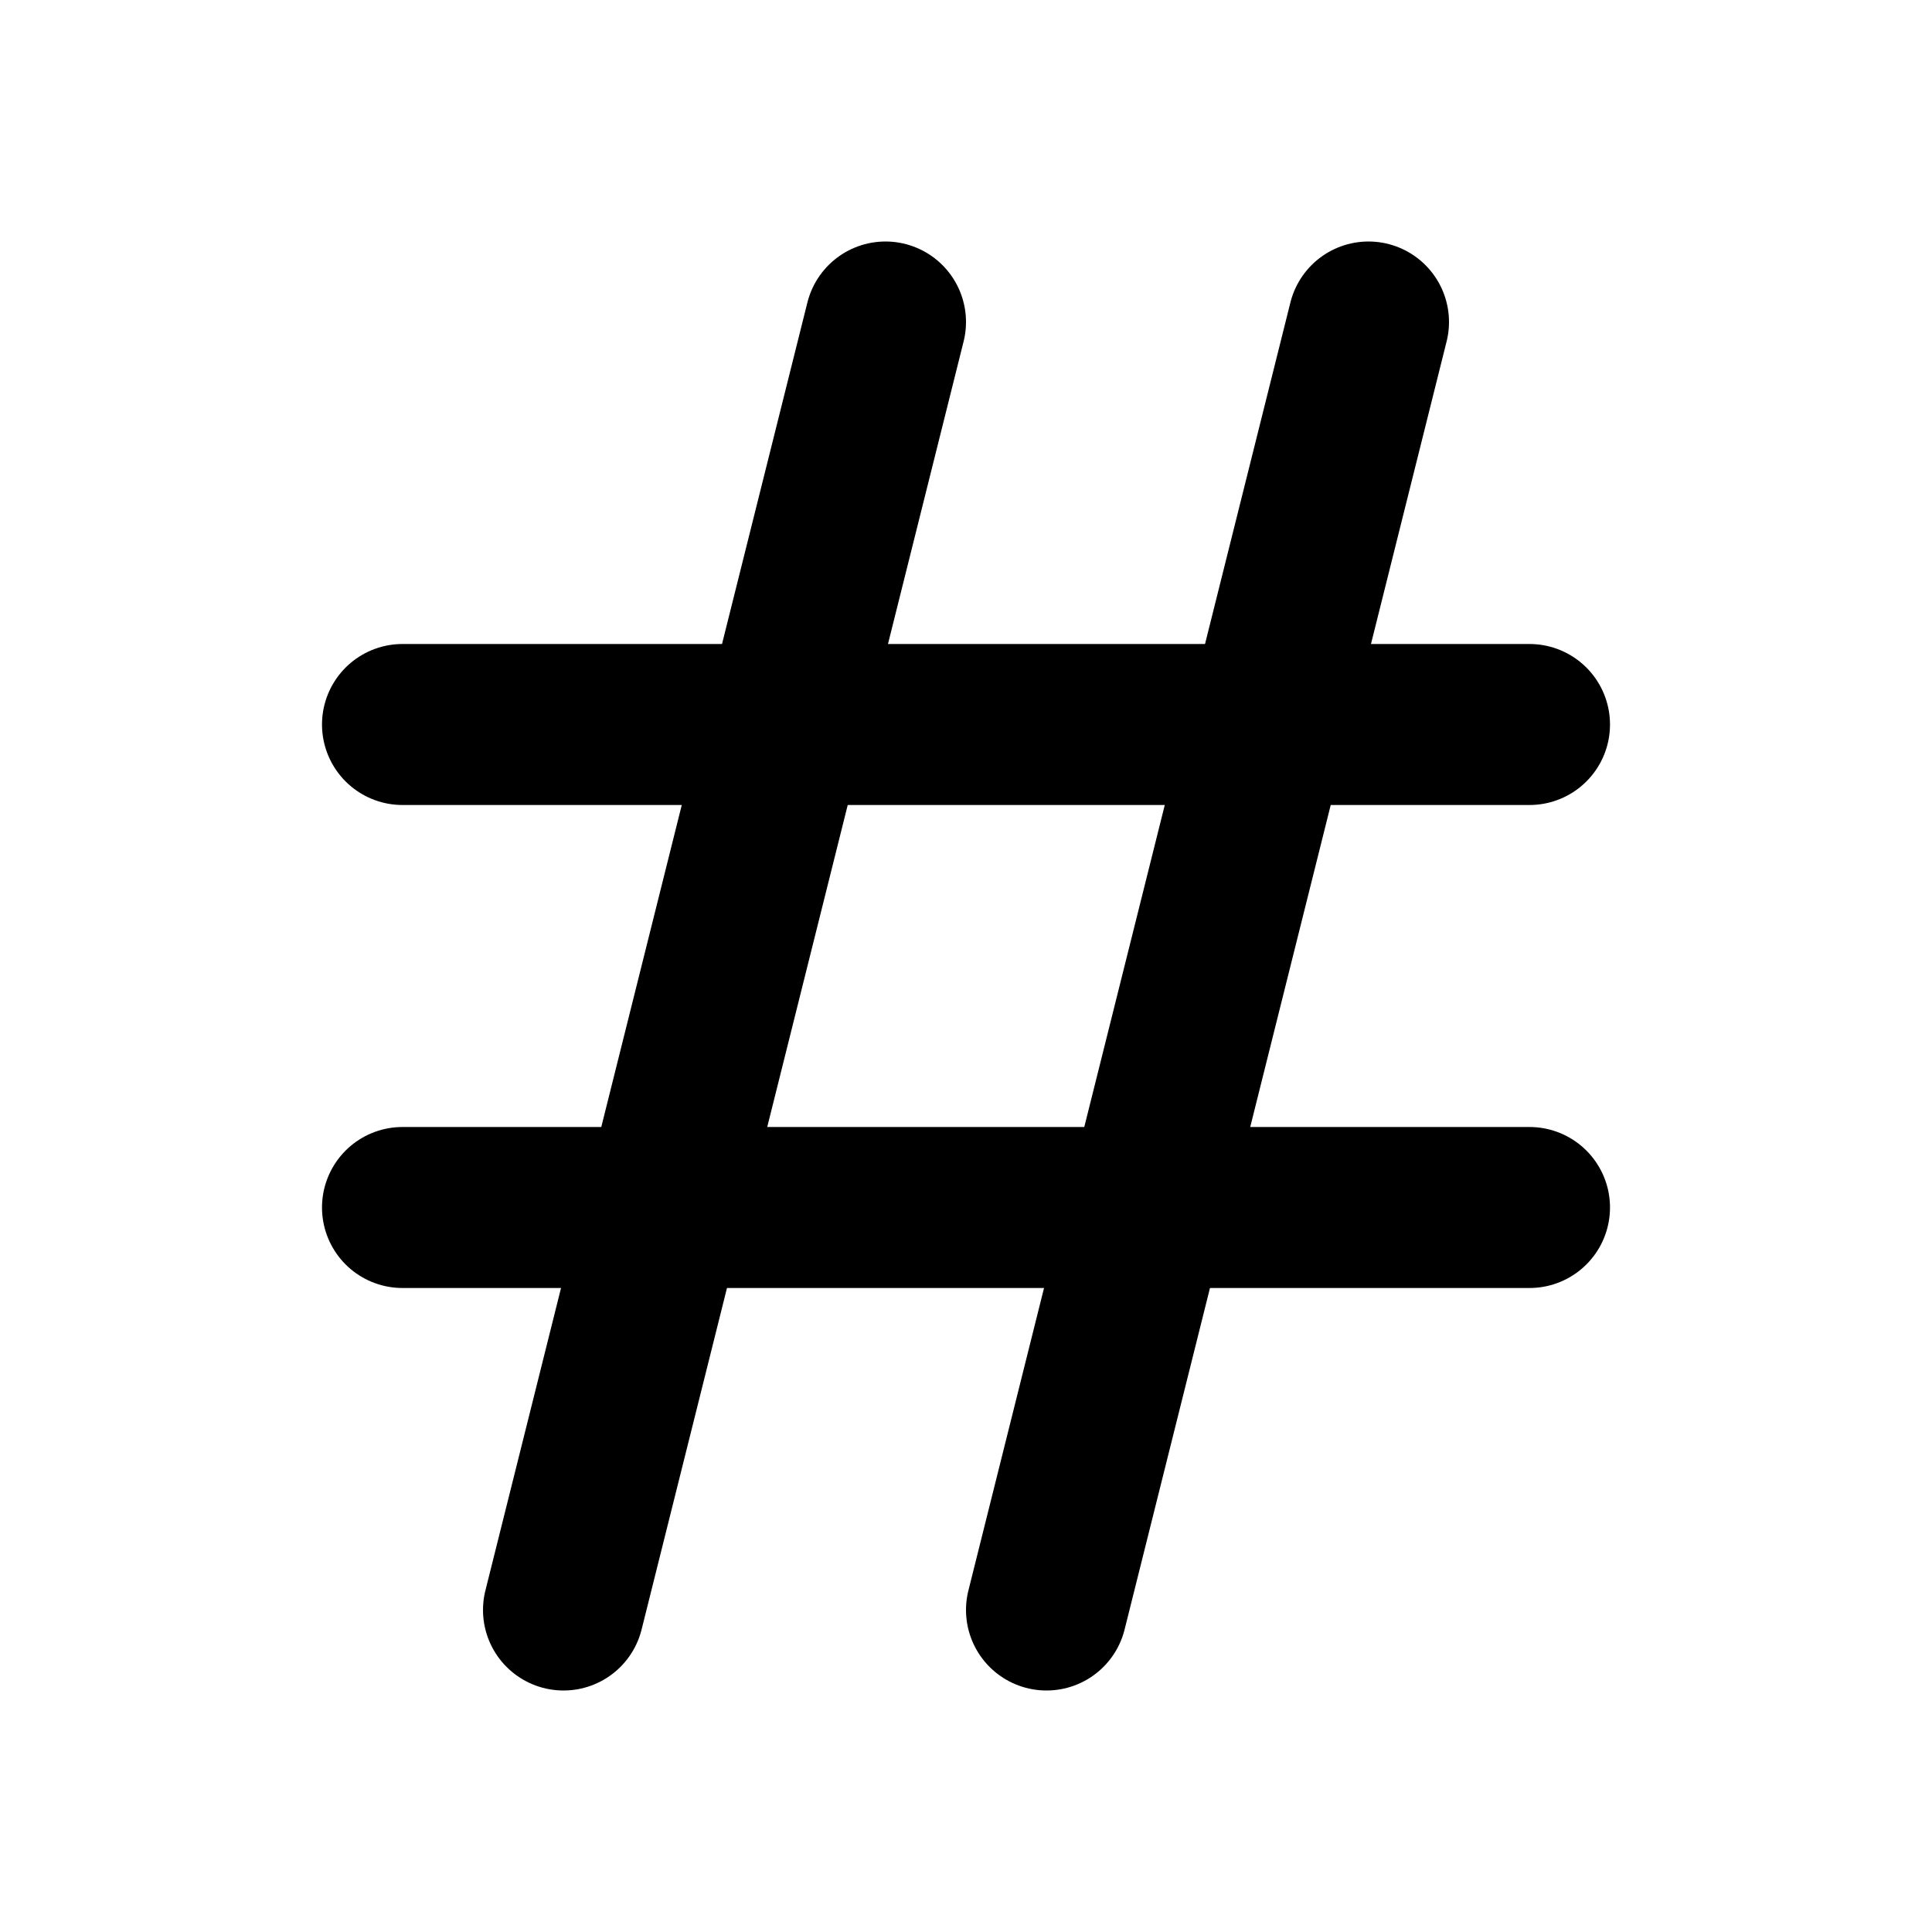
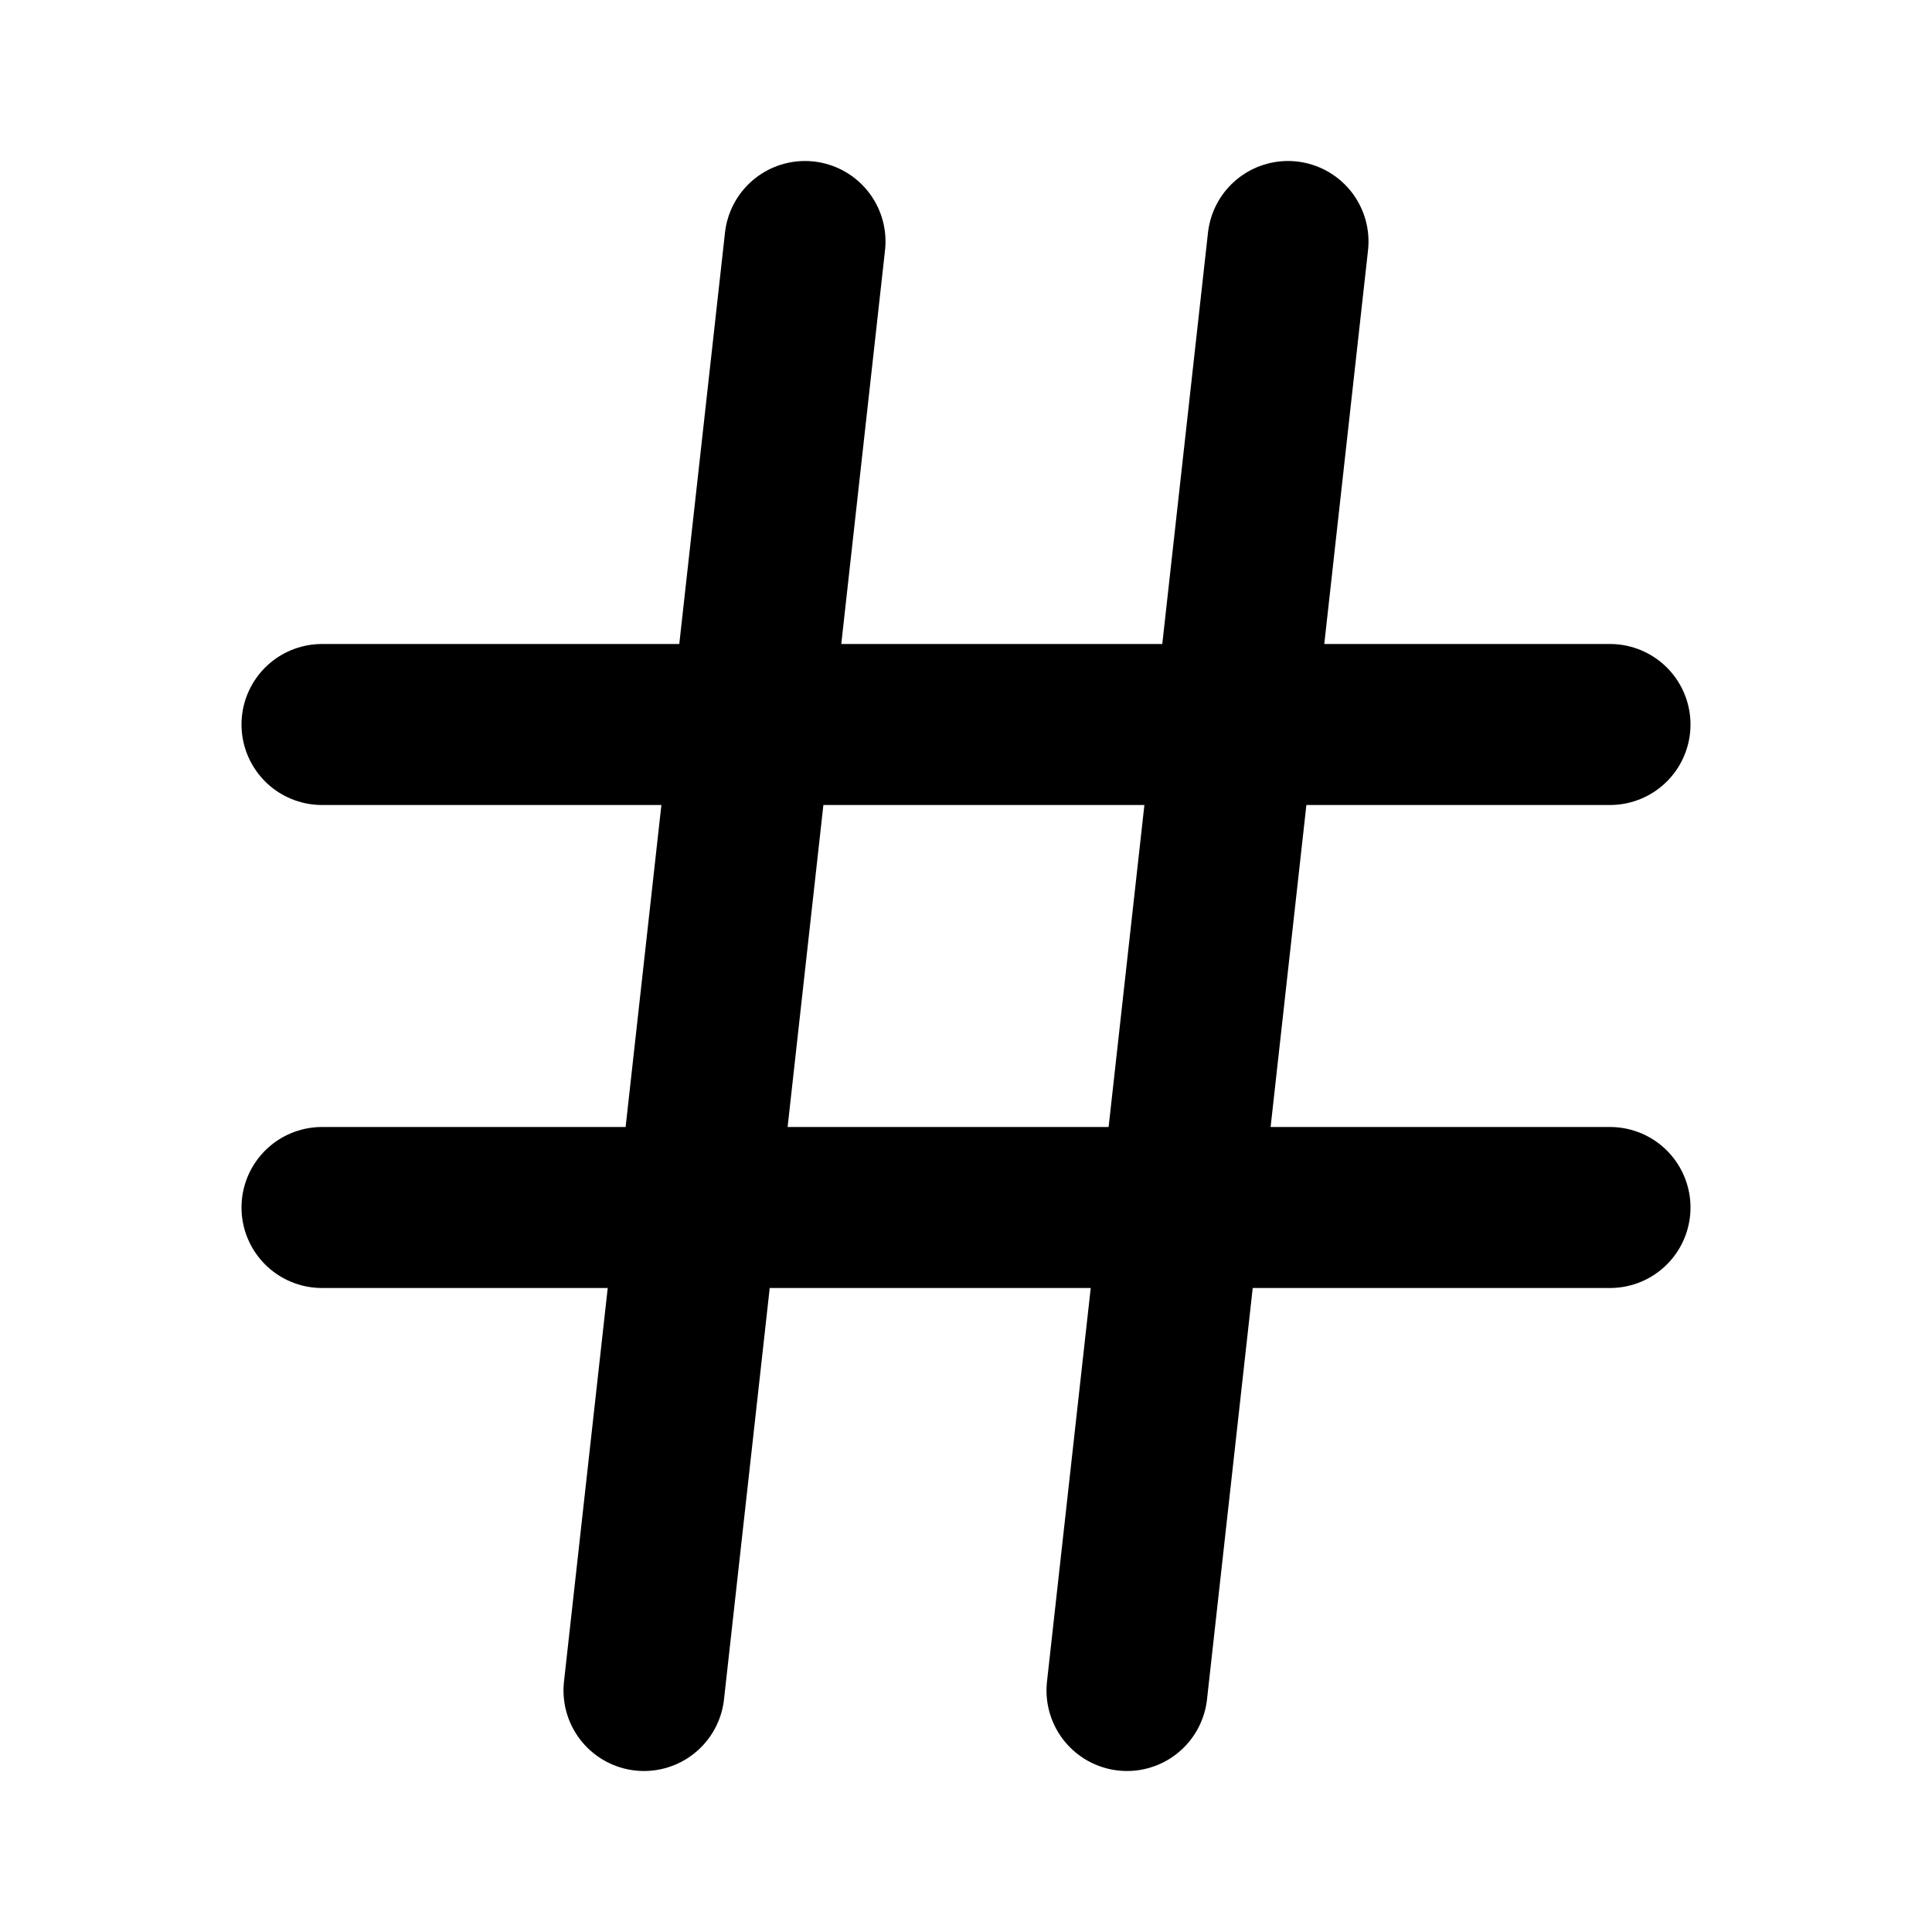
- <svg xmlns="http://www.w3.org/2000/svg" class="icon icon-tabler icon-tabler-hash" width="24" height="24" viewBox="0 0 24 24" stroke-width="2" stroke="currentColor" fill="none" stroke-linecap="round" stroke-linejoin="round">
-   <path stroke="none" d="M0 0h24v24H0z" />
-   <line x1="5" y1="9" x2="19" y2="9" />
-   <line x1="5" y1="15" x2="19" y2="15" />
-   <line x1="11" y1="4" x2="7" y2="20" />
-   <line x1="17" y1="4" x2="13" y2="20" />
+ <svg xmlns="http://www.w3.org/2000/svg" width="24" height="24" viewBox="0 0 24 24" fill="none" stroke="currentColor" stroke-width="2" stroke-linecap="round" stroke-linejoin="round" class="feather feather-hash">
+   <line x1="4" y1="9" x2="20" y2="9" />
+   <line x1="4" y1="15" x2="20" y2="15" />
+   <line x1="10" y1="3" x2="8" y2="21" />
+   <line x1="16" y1="3" x2="14" y2="21" />
</svg>
